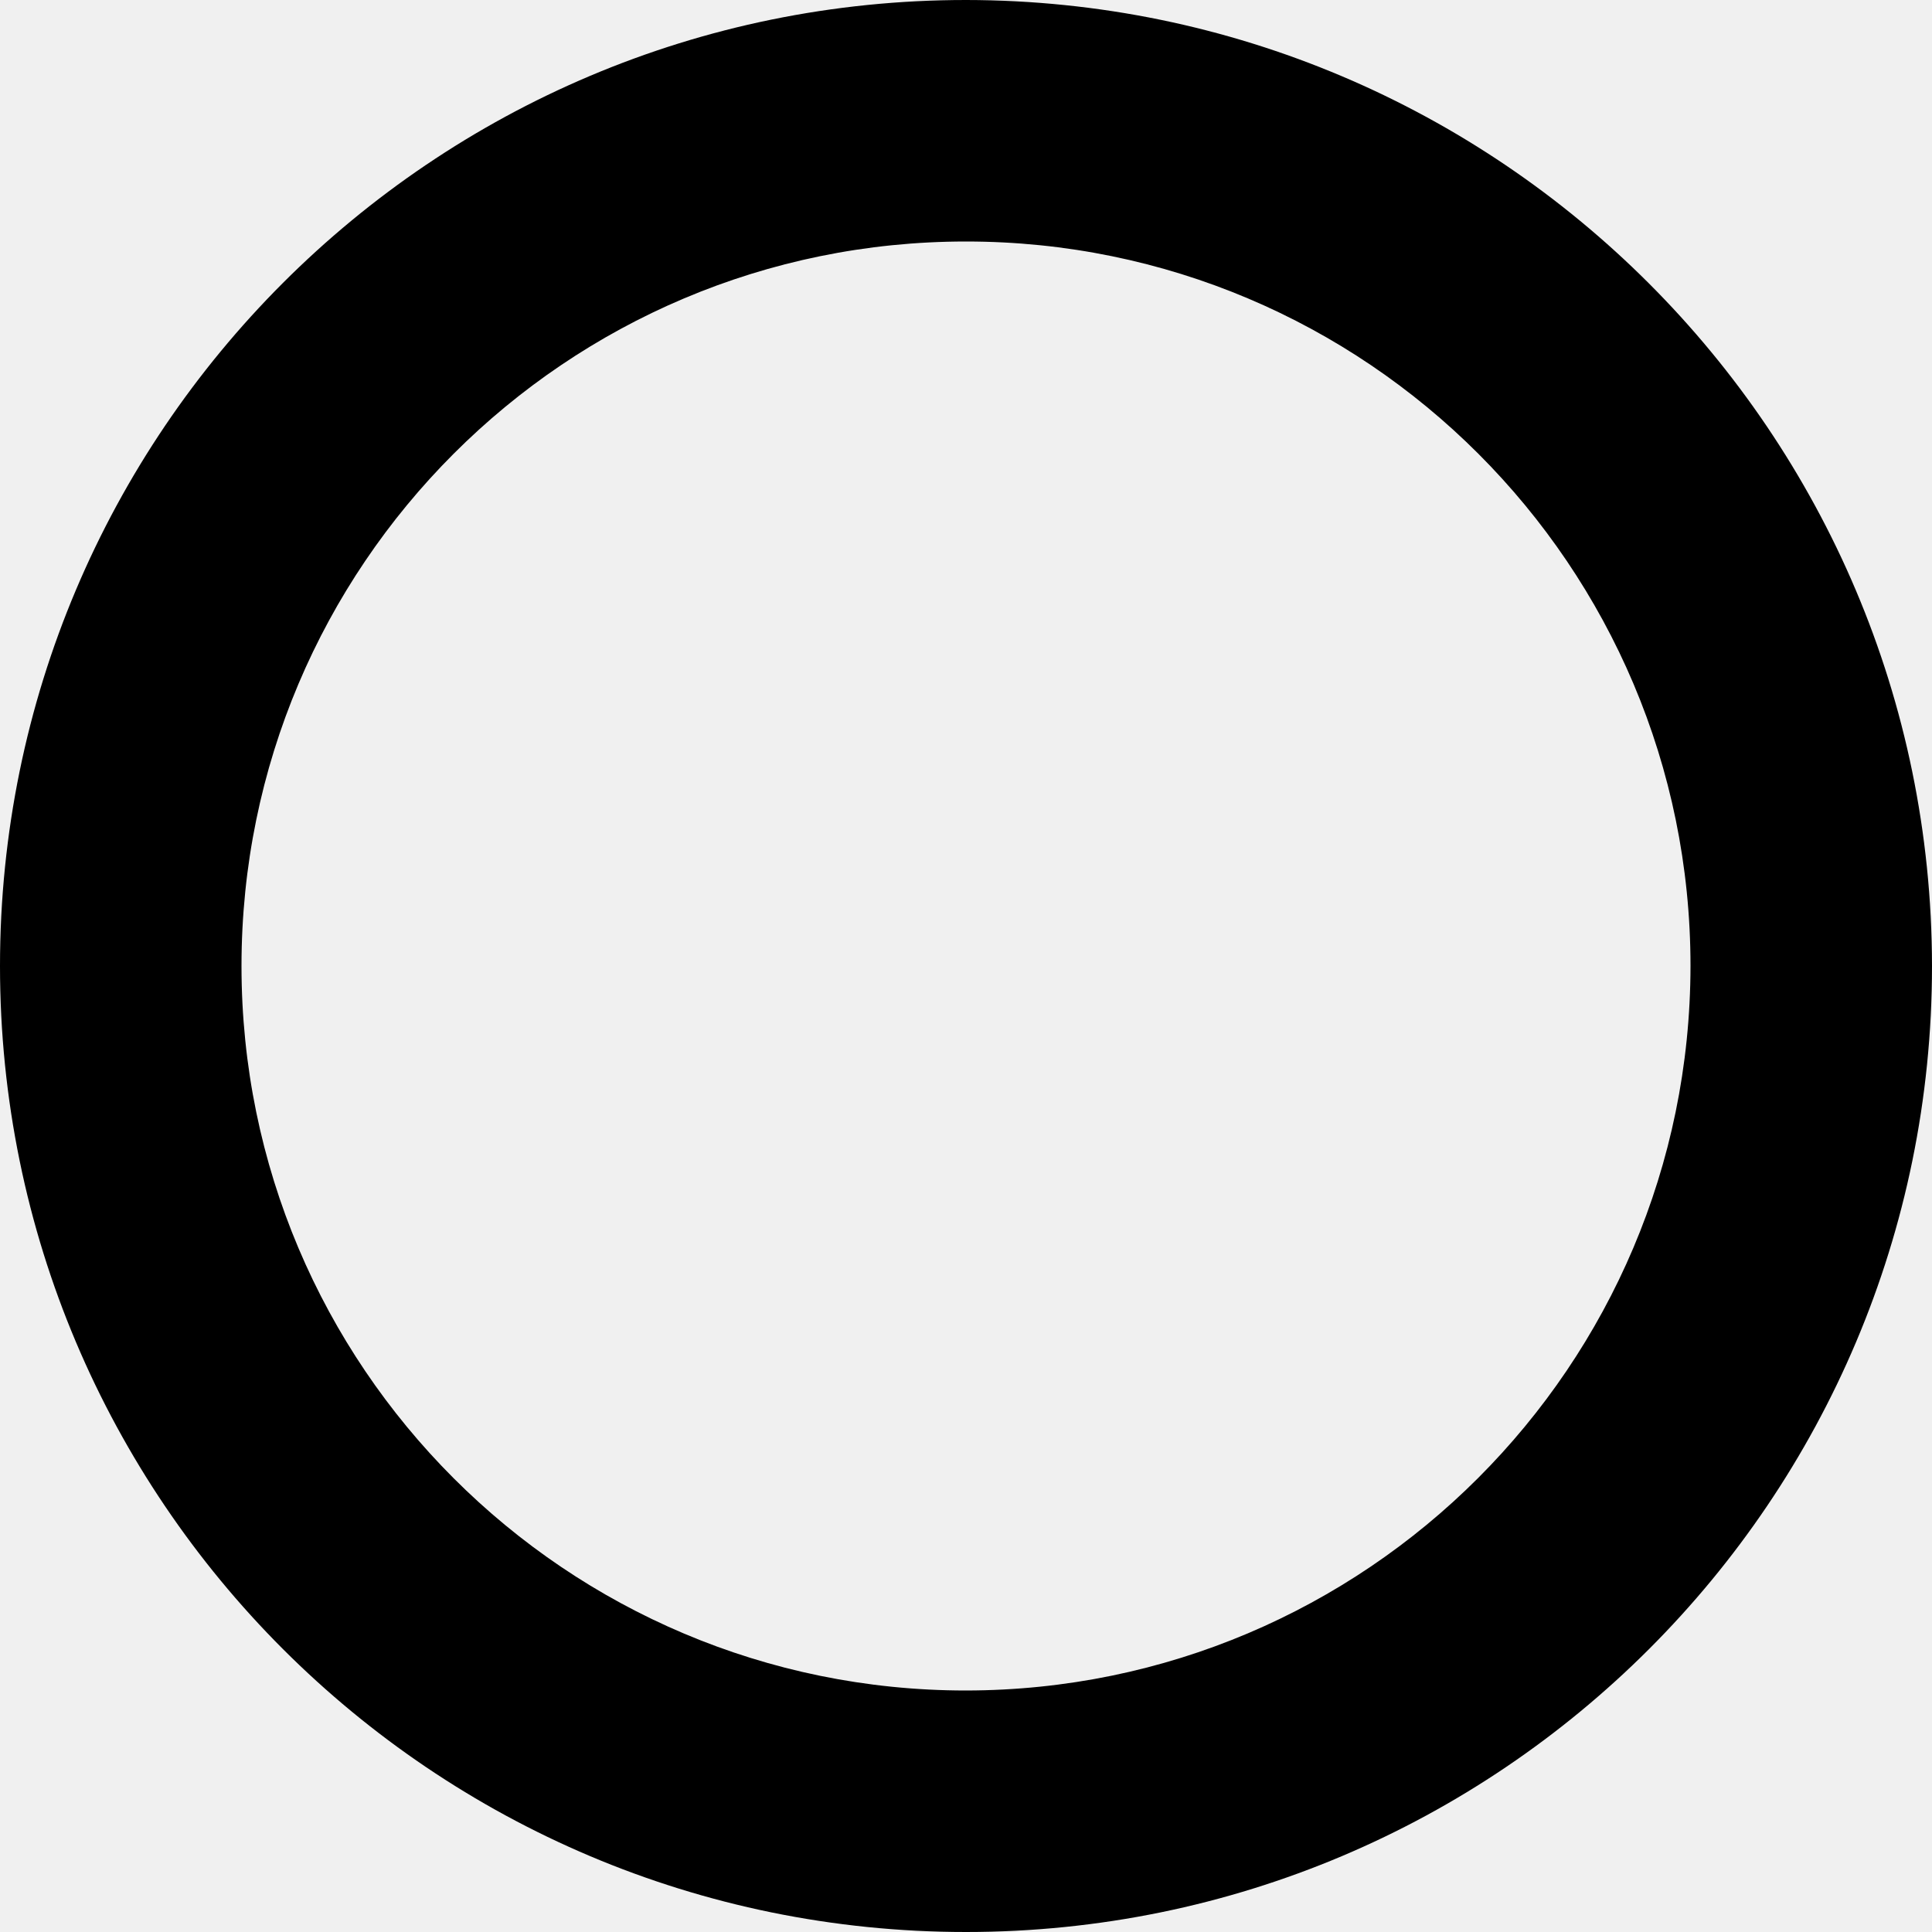
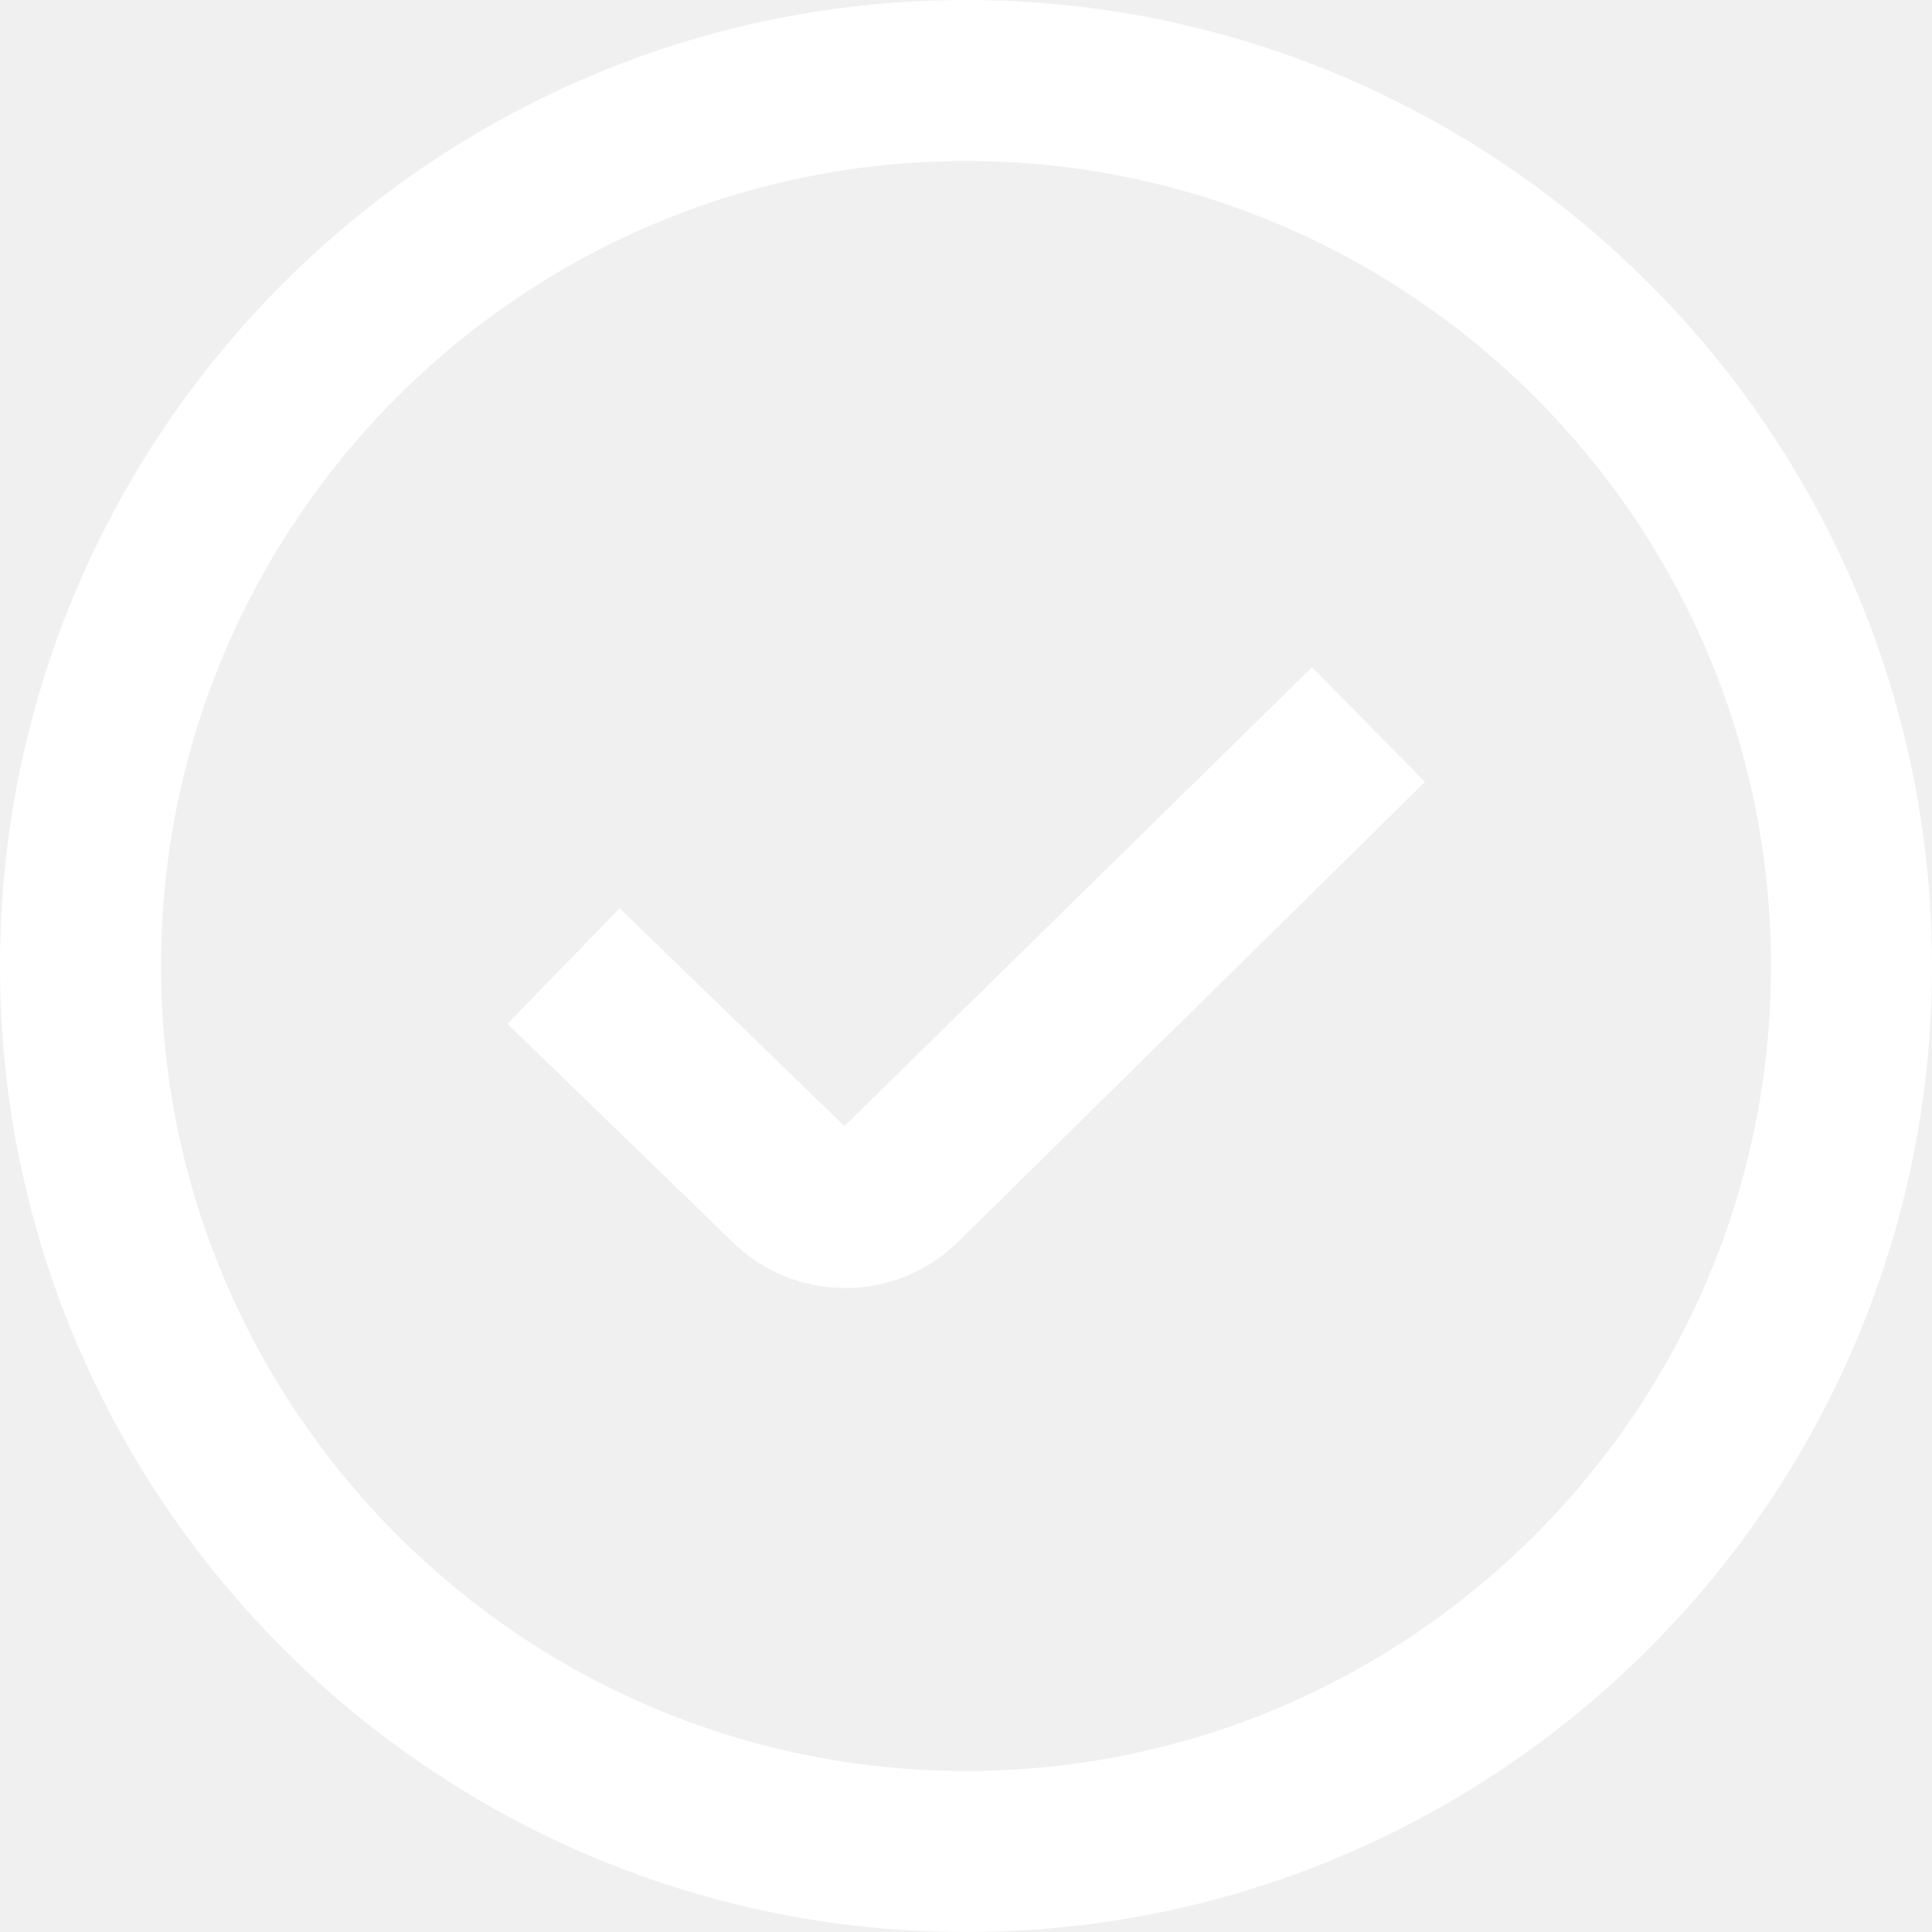
- <svg xmlns="http://www.w3.org/2000/svg" id="Bold" viewBox="0 0 24 24" width="512" height="512">
-   <path d="M12,0A12,12,0,1,0,24,12,12.013,12.013,0,0,0,12,0Zm0,21a9,9,0,1,1,9-9A9.01,9.01,0,0,1,12,21Z" />
+ <svg xmlns="http://www.w3.org/2000/svg" version="1.1" width="512" height="512" x="0" y="0" viewBox="0 0 24 24" style="enable-background:new 0 0 512 512" xml:space="preserve">
+   <g>
+     <path d="m16.298 8.288 1.404 1.425-5.793 5.707a2.001 2.001 0 0 1-2.823-.005l-2.782-2.696 1.393-1.437 2.793 2.707 5.809-5.701ZM24 12c0 6.617-5.383 12-12 12S0 18.617 0 12 5.383 0 12 0s12 5.383 12 12Zm-2 0c0-5.514-4.486-10-10-10S2 6.486 2 12s4.486 10 10 10 10-4.486 10-10Z" fill="#ffffff" opacity="1" data-original="#000000" />
+   </g>
</svg>
